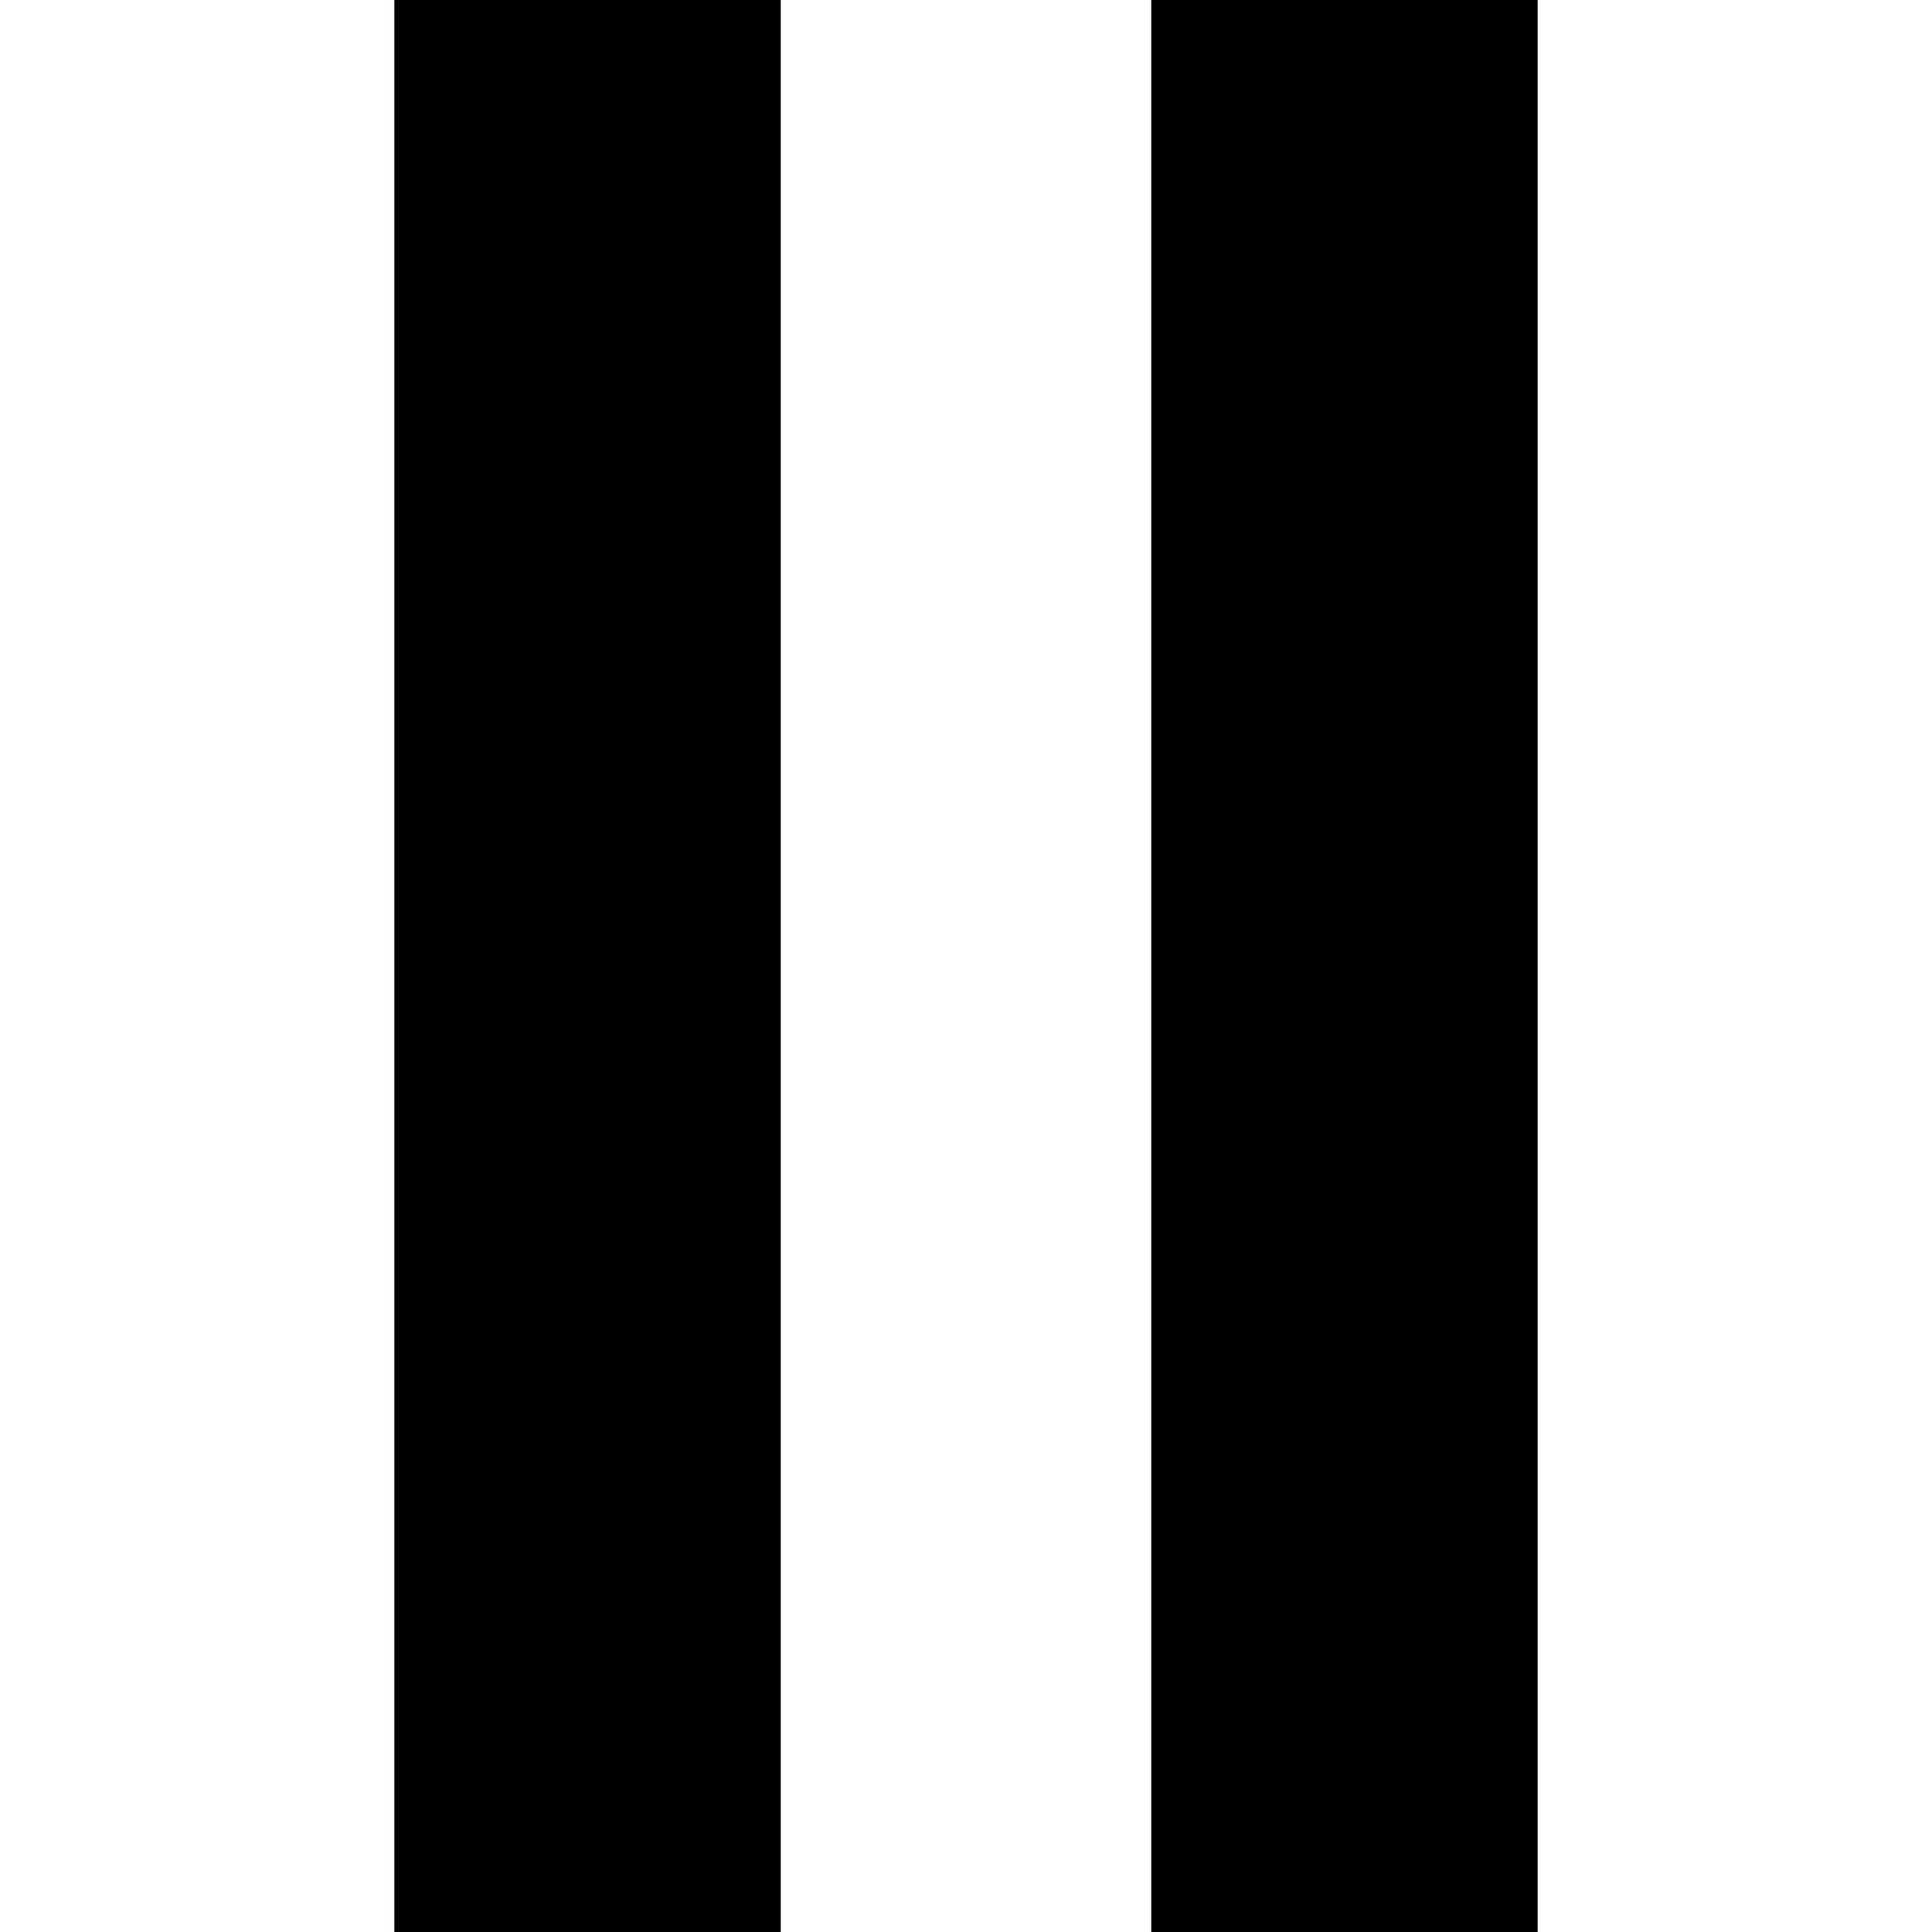
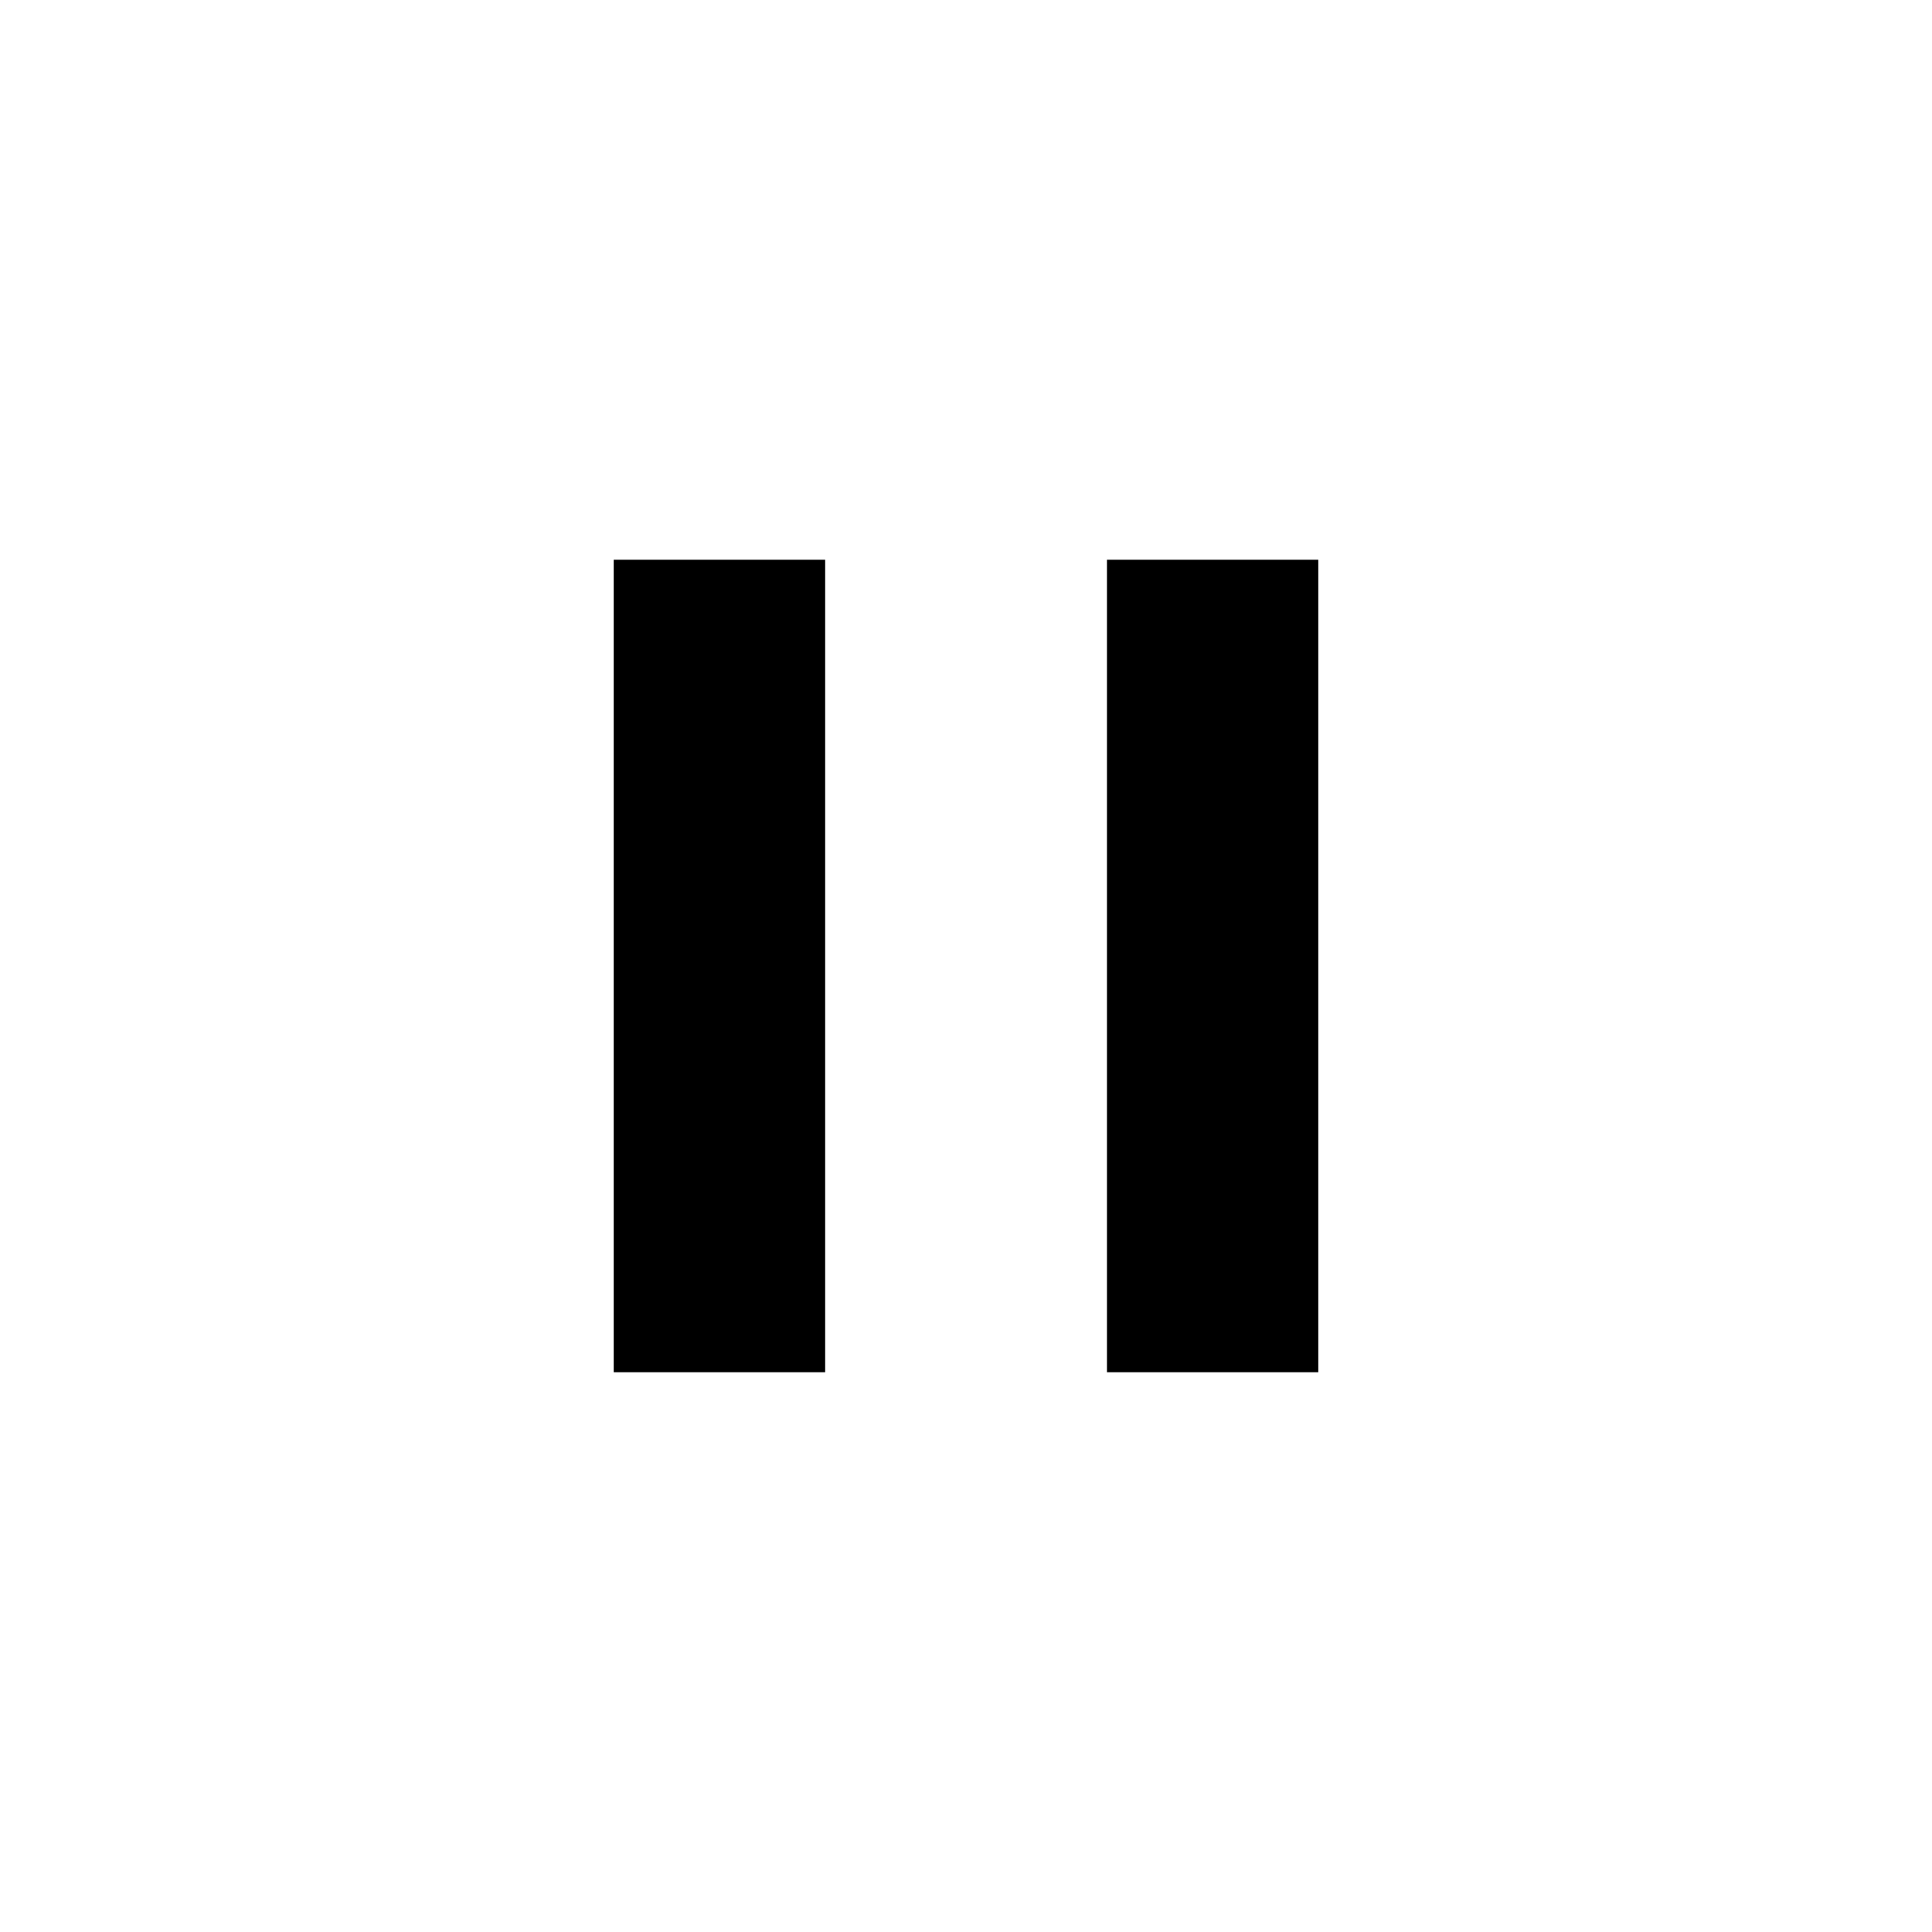
- <svg xmlns="http://www.w3.org/2000/svg" version="1.1" id="Layer_1" x="0px" y="0px" viewBox="0 0 365 365" style="enable-background:new 0 0 365 365;" xml:space="preserve">
-   <g>
-     <rect x="74.5" width="73" height="365" />
-     <rect x="217.5" width="73" height="365" />
-   </g>
+ <svg xmlns="http://www.w3.org/2000/svg" version="1.1" width="512" height="512" viewBox="0 0 512 512">
  <g>
</g>
-   <g>
- </g>
-   <g>
- </g>
-   <g>
- </g>
-   <g>
- </g>
-   <g>
- </g>
-   <g>
- </g>
-   <g>
- </g>
-   <g>
- </g>
-   <g>
- </g>
-   <g>
- </g>
-   <g>
- </g>
-   <g>
- </g>
-   <g>
- </g>
-   <g>
- </g>
+   <path d="M162.642 148.337h56.034v215.317h-56.034v-215.316z" fill="#000000" />
+   <path d="M293.356 148.337h56.002v215.317h-56.002v-215.316z" fill="#000000" />
</svg>
